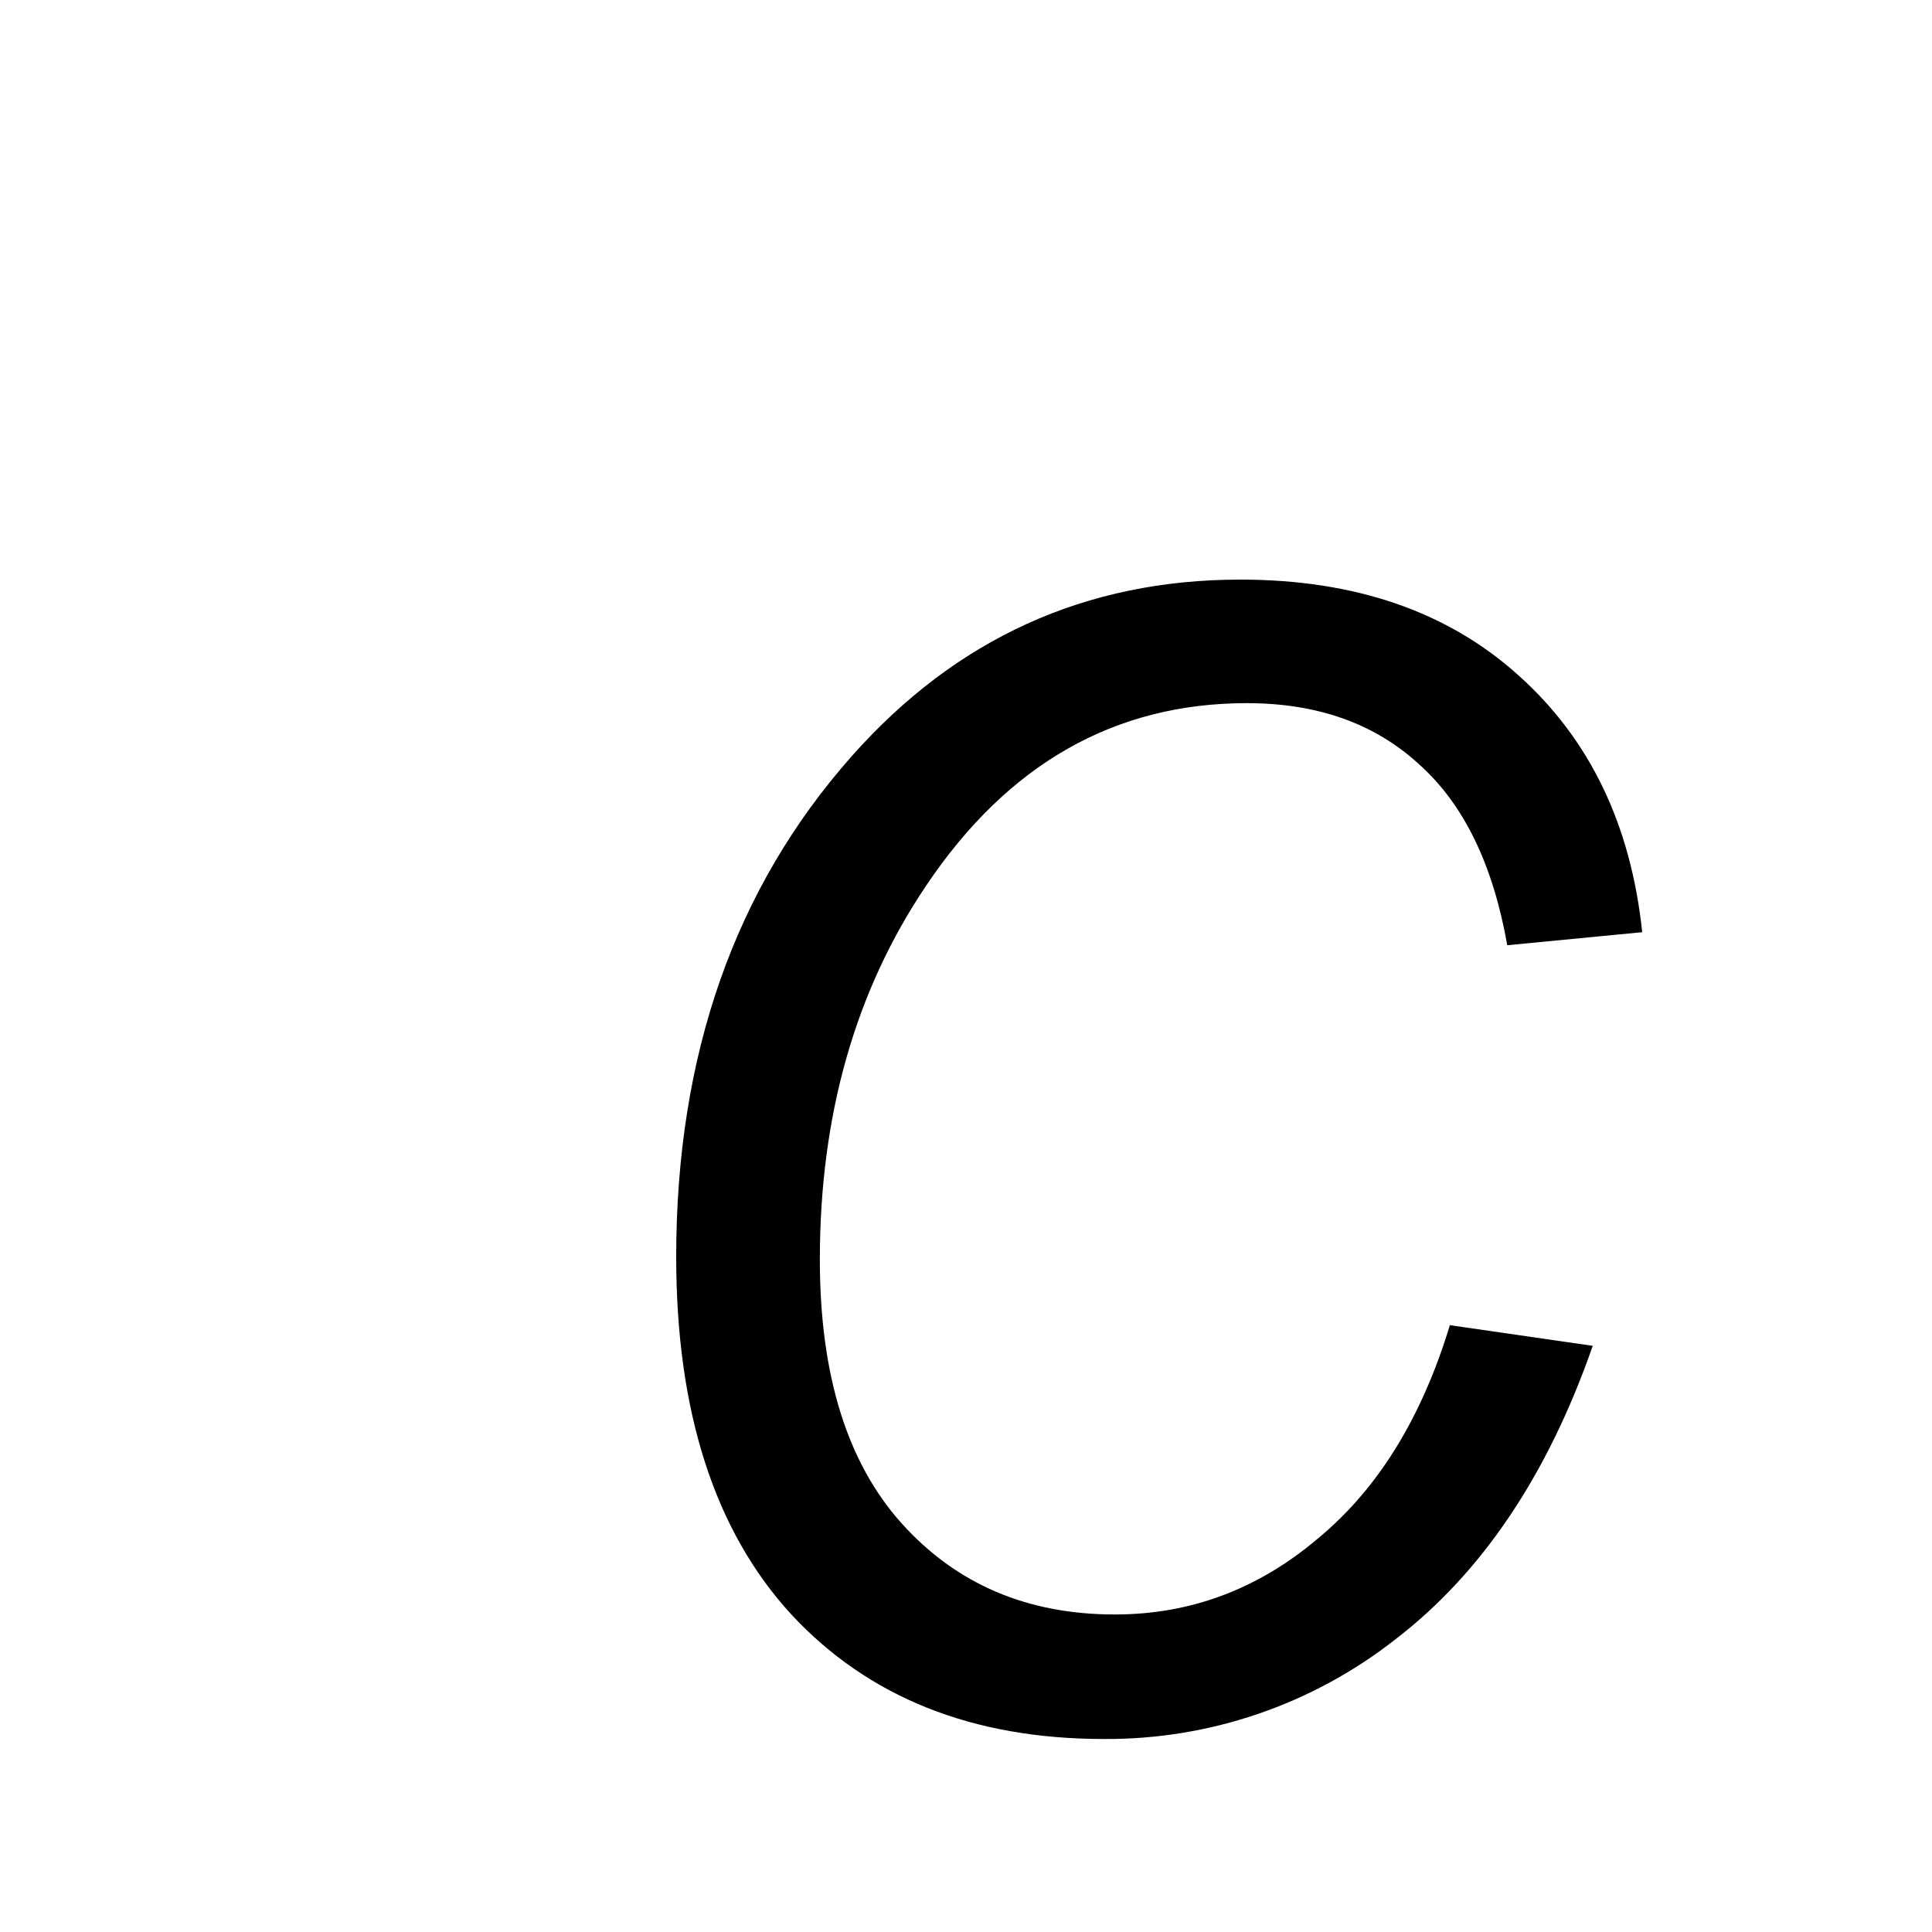
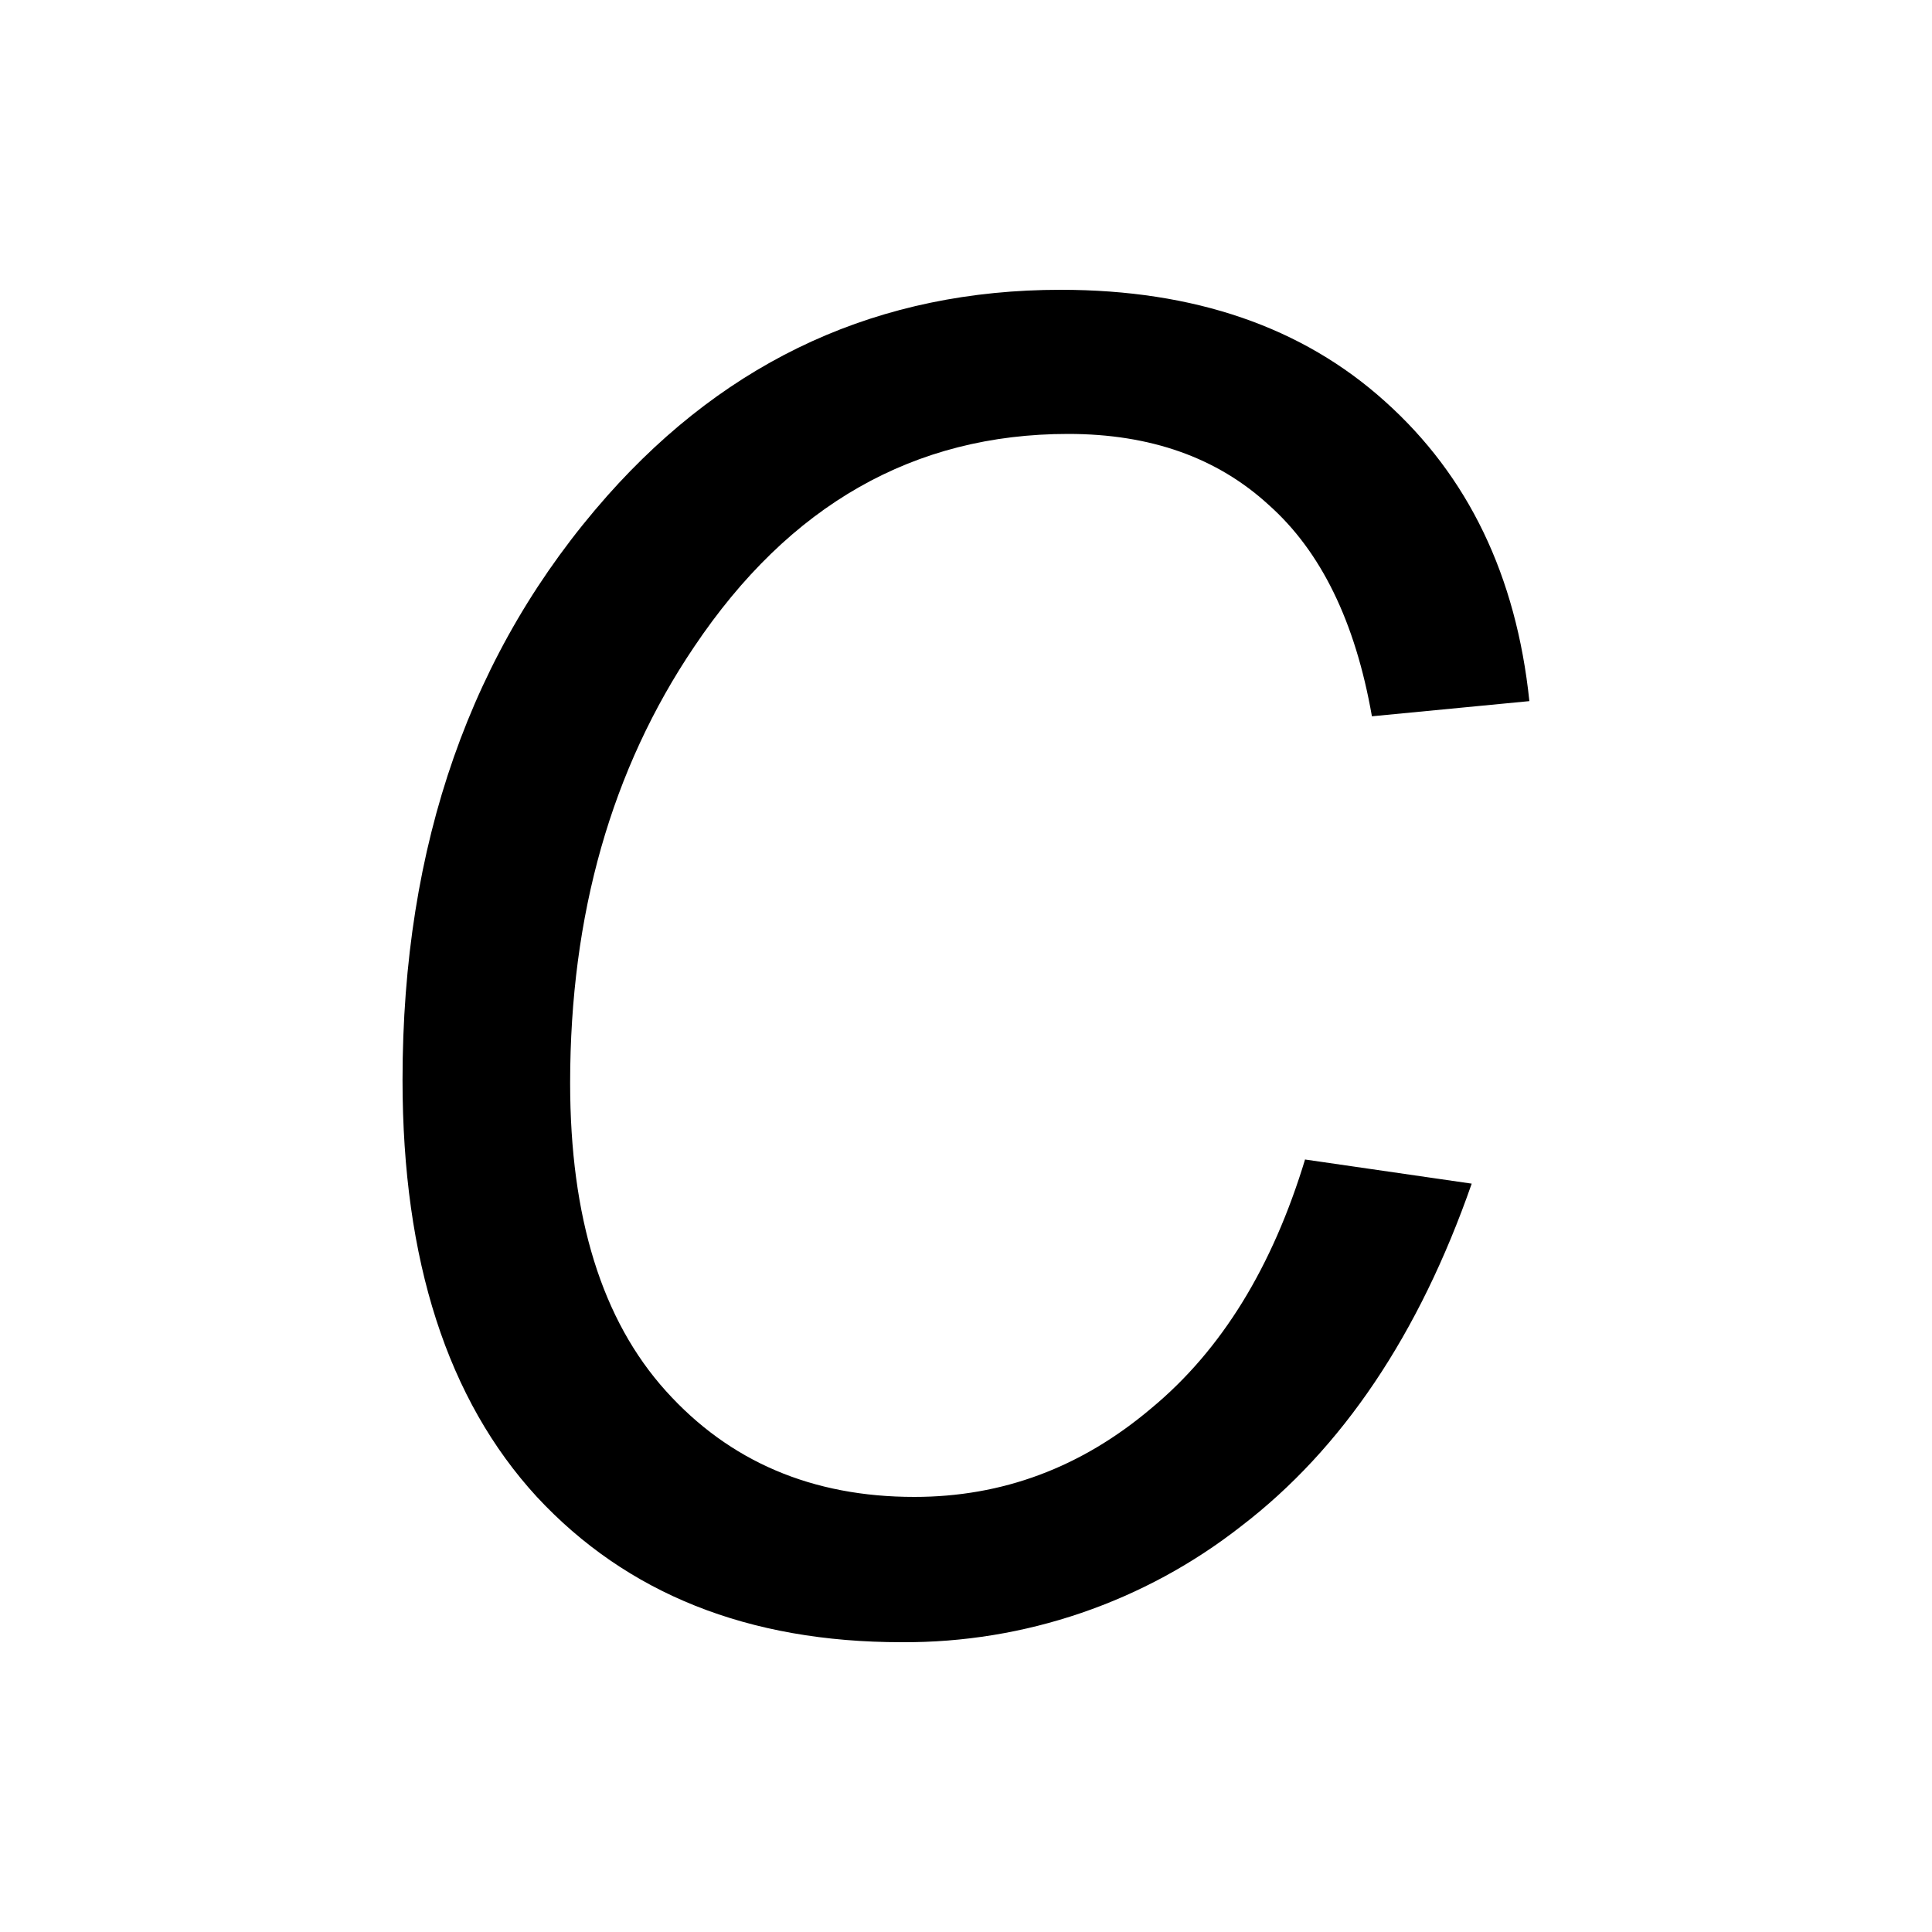
<svg xmlns="http://www.w3.org/2000/svg" width="20" height="20" viewBox="0 0 20 20">
-   <path d="M15.008 13.718l1.48.214c-.467 1.34-1.15 2.354-2.045 3.04a4.835 4.835 0 0 1-3.015 1.03c-1.36 0-2.438-.43-3.237-1.29C7.4 15.85 7 14.618 7 13.012c0-2.09.606-3.817 1.817-5.184C9.897 6.61 11.237 6 12.84 6c1.186 0 2.145.33 2.878.99.738.66 1.165 1.546 1.282 2.66l-1.397.135c-.148-.84-.453-1.464-.916-1.876-.458-.42-1.05-.63-1.78-.63-1.368 0-2.475.63-3.32 1.89-.733 1.087-1.1 2.377-1.1 3.87 0 1.194.283 2.104.848 2.732.565.628 1.3.942 2.206.942.78 0 1.48-.26 2.1-.785.63-.52 1.08-1.26 1.37-2.216" />
+   <path d="M13.509 12.003l1.726.25c-.545 1.562-1.341 2.745-2.385 3.545A5.64 5.64 0 0 1 9.333 17c-1.587 0-2.844-.502-3.776-1.505-.923-1.005-1.39-2.442-1.39-4.316 0-2.438.708-4.452 2.12-6.047C7.547 3.712 9.11 3 10.98 3c1.383 0 2.502.385 3.357 1.155.86.77 1.359 1.803 1.495 3.103l-1.63.157c-.172-.98-.528-1.708-1.068-2.188-.534-.49-1.225-.735-2.076-.735-1.596 0-2.887.735-3.873 2.205-.855 1.267-1.283 2.772-1.283 4.514 0 1.392.33 2.454.99 3.187.658.732 1.516 1.098 2.573 1.098.91 0 1.726-.303 2.45-.915.734-.607 1.259-1.47 1.597-2.585" />
</svg>
